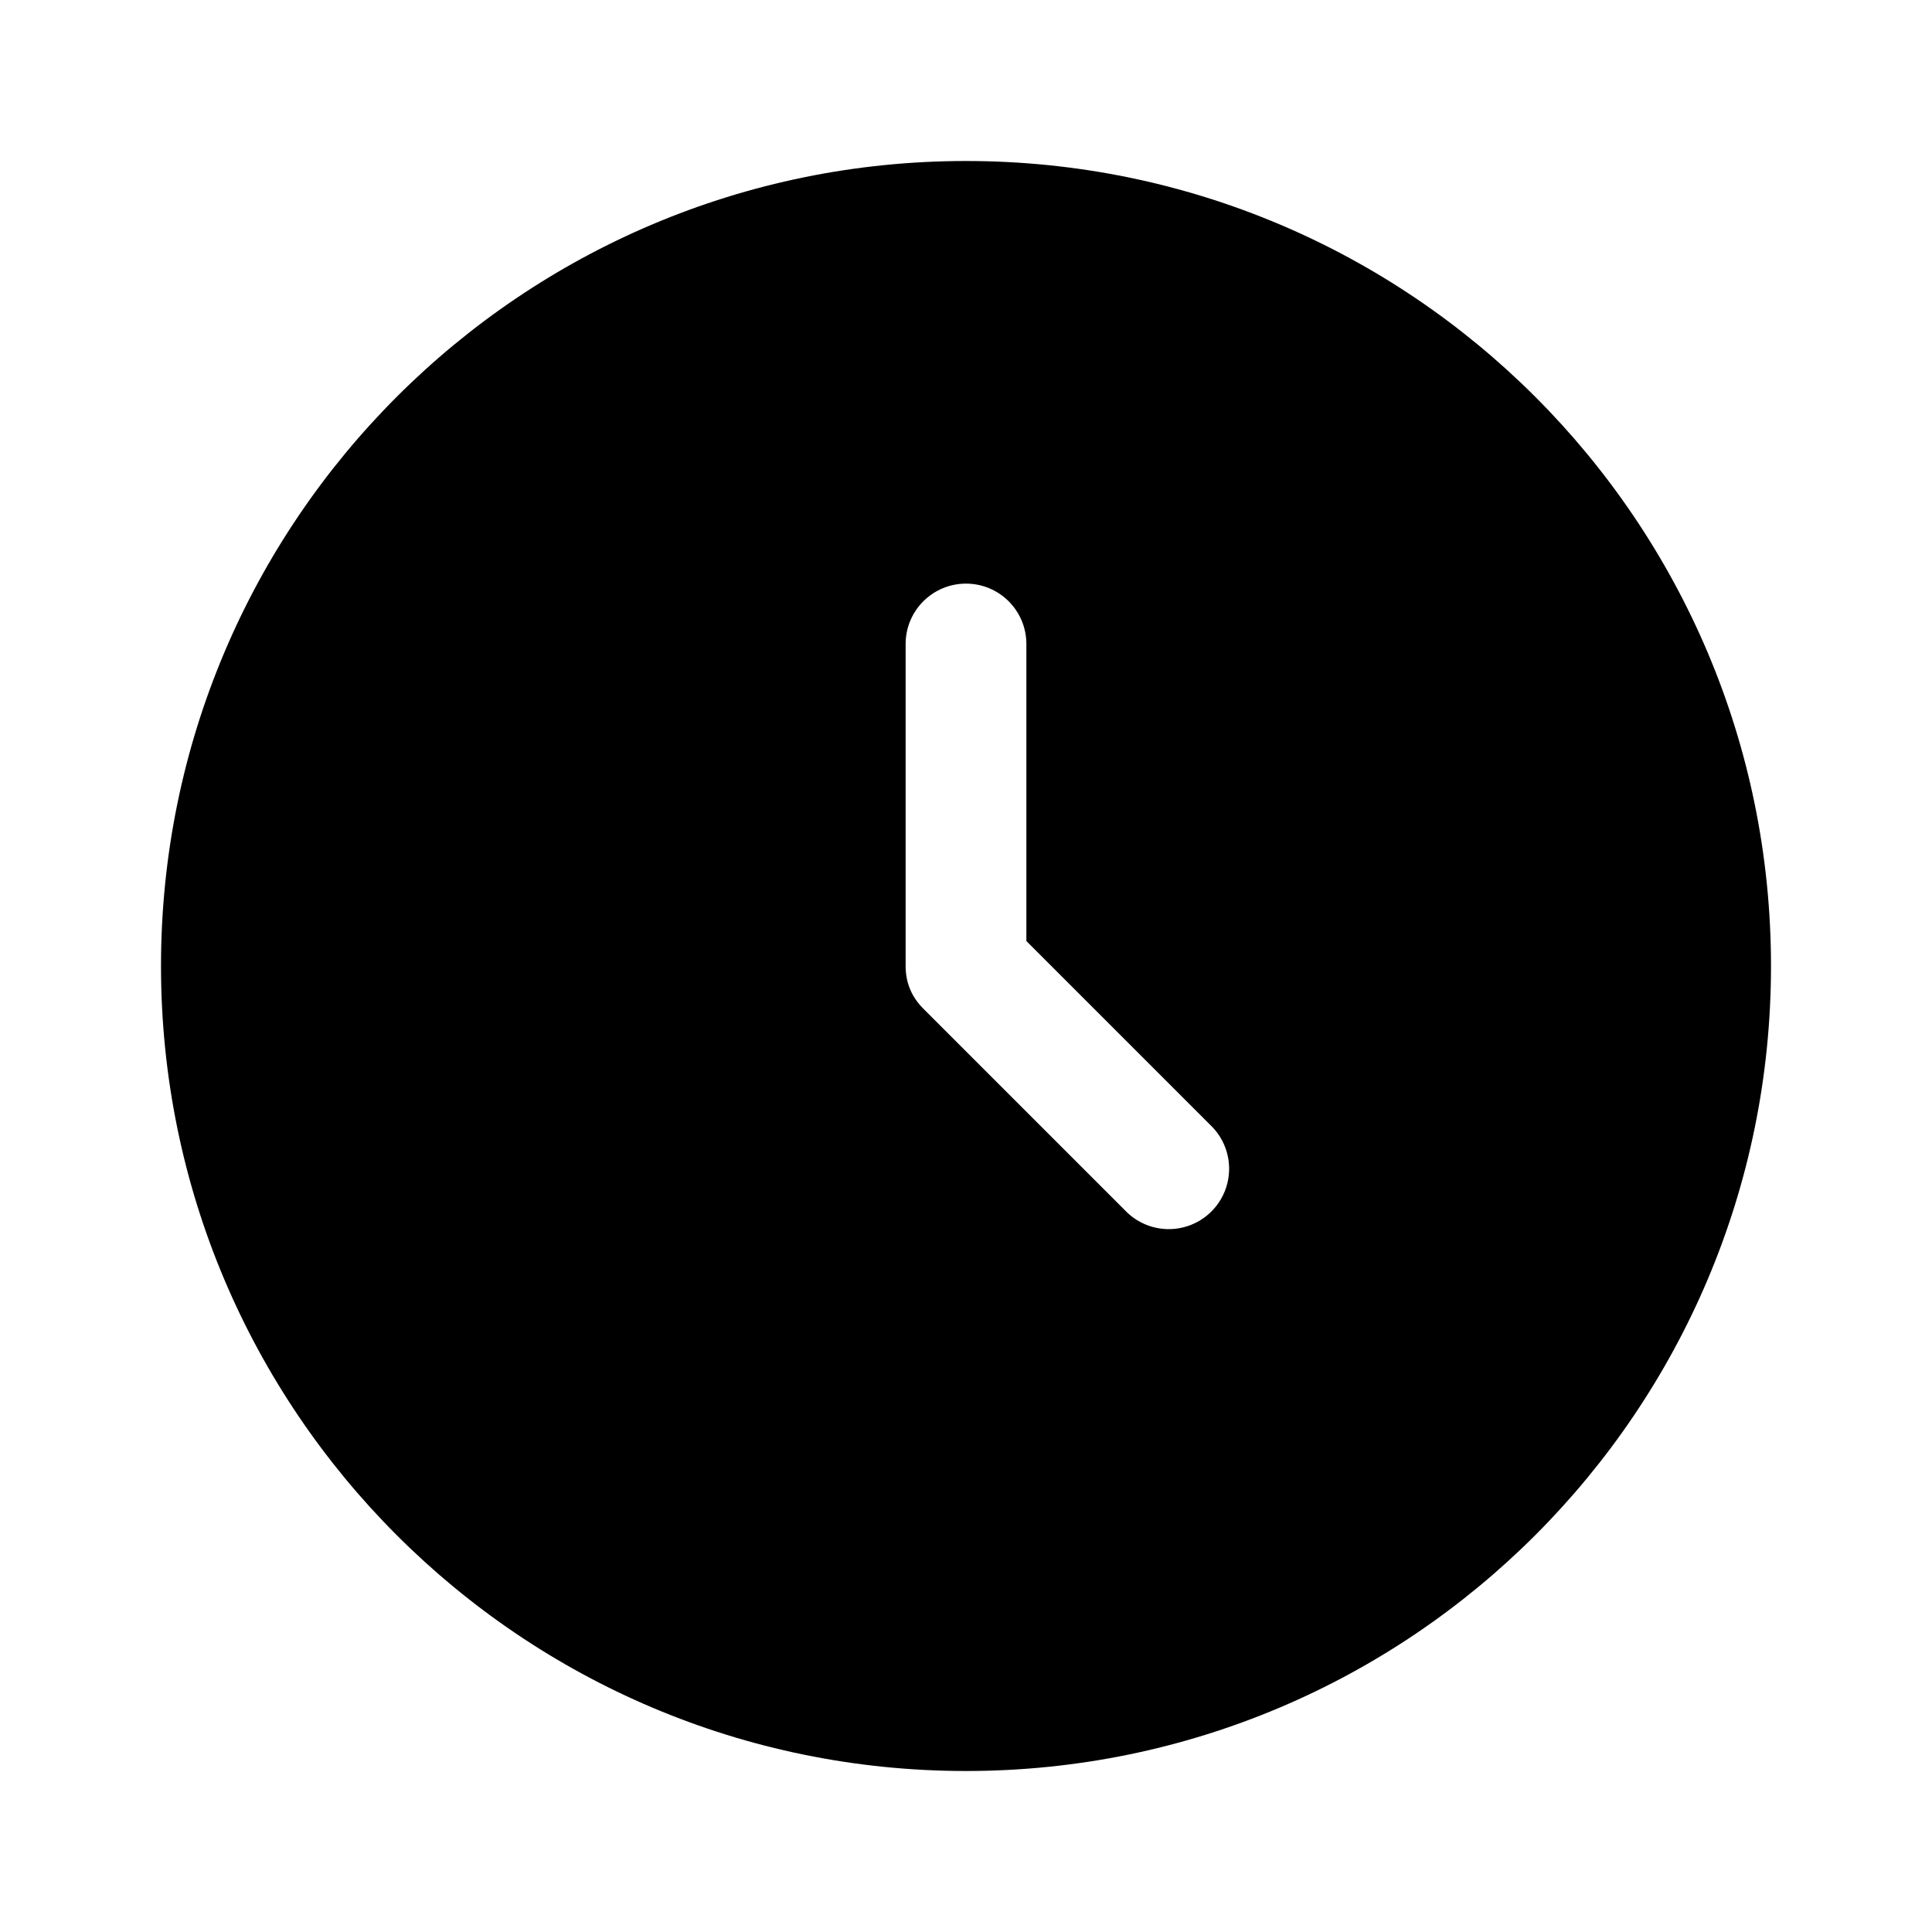
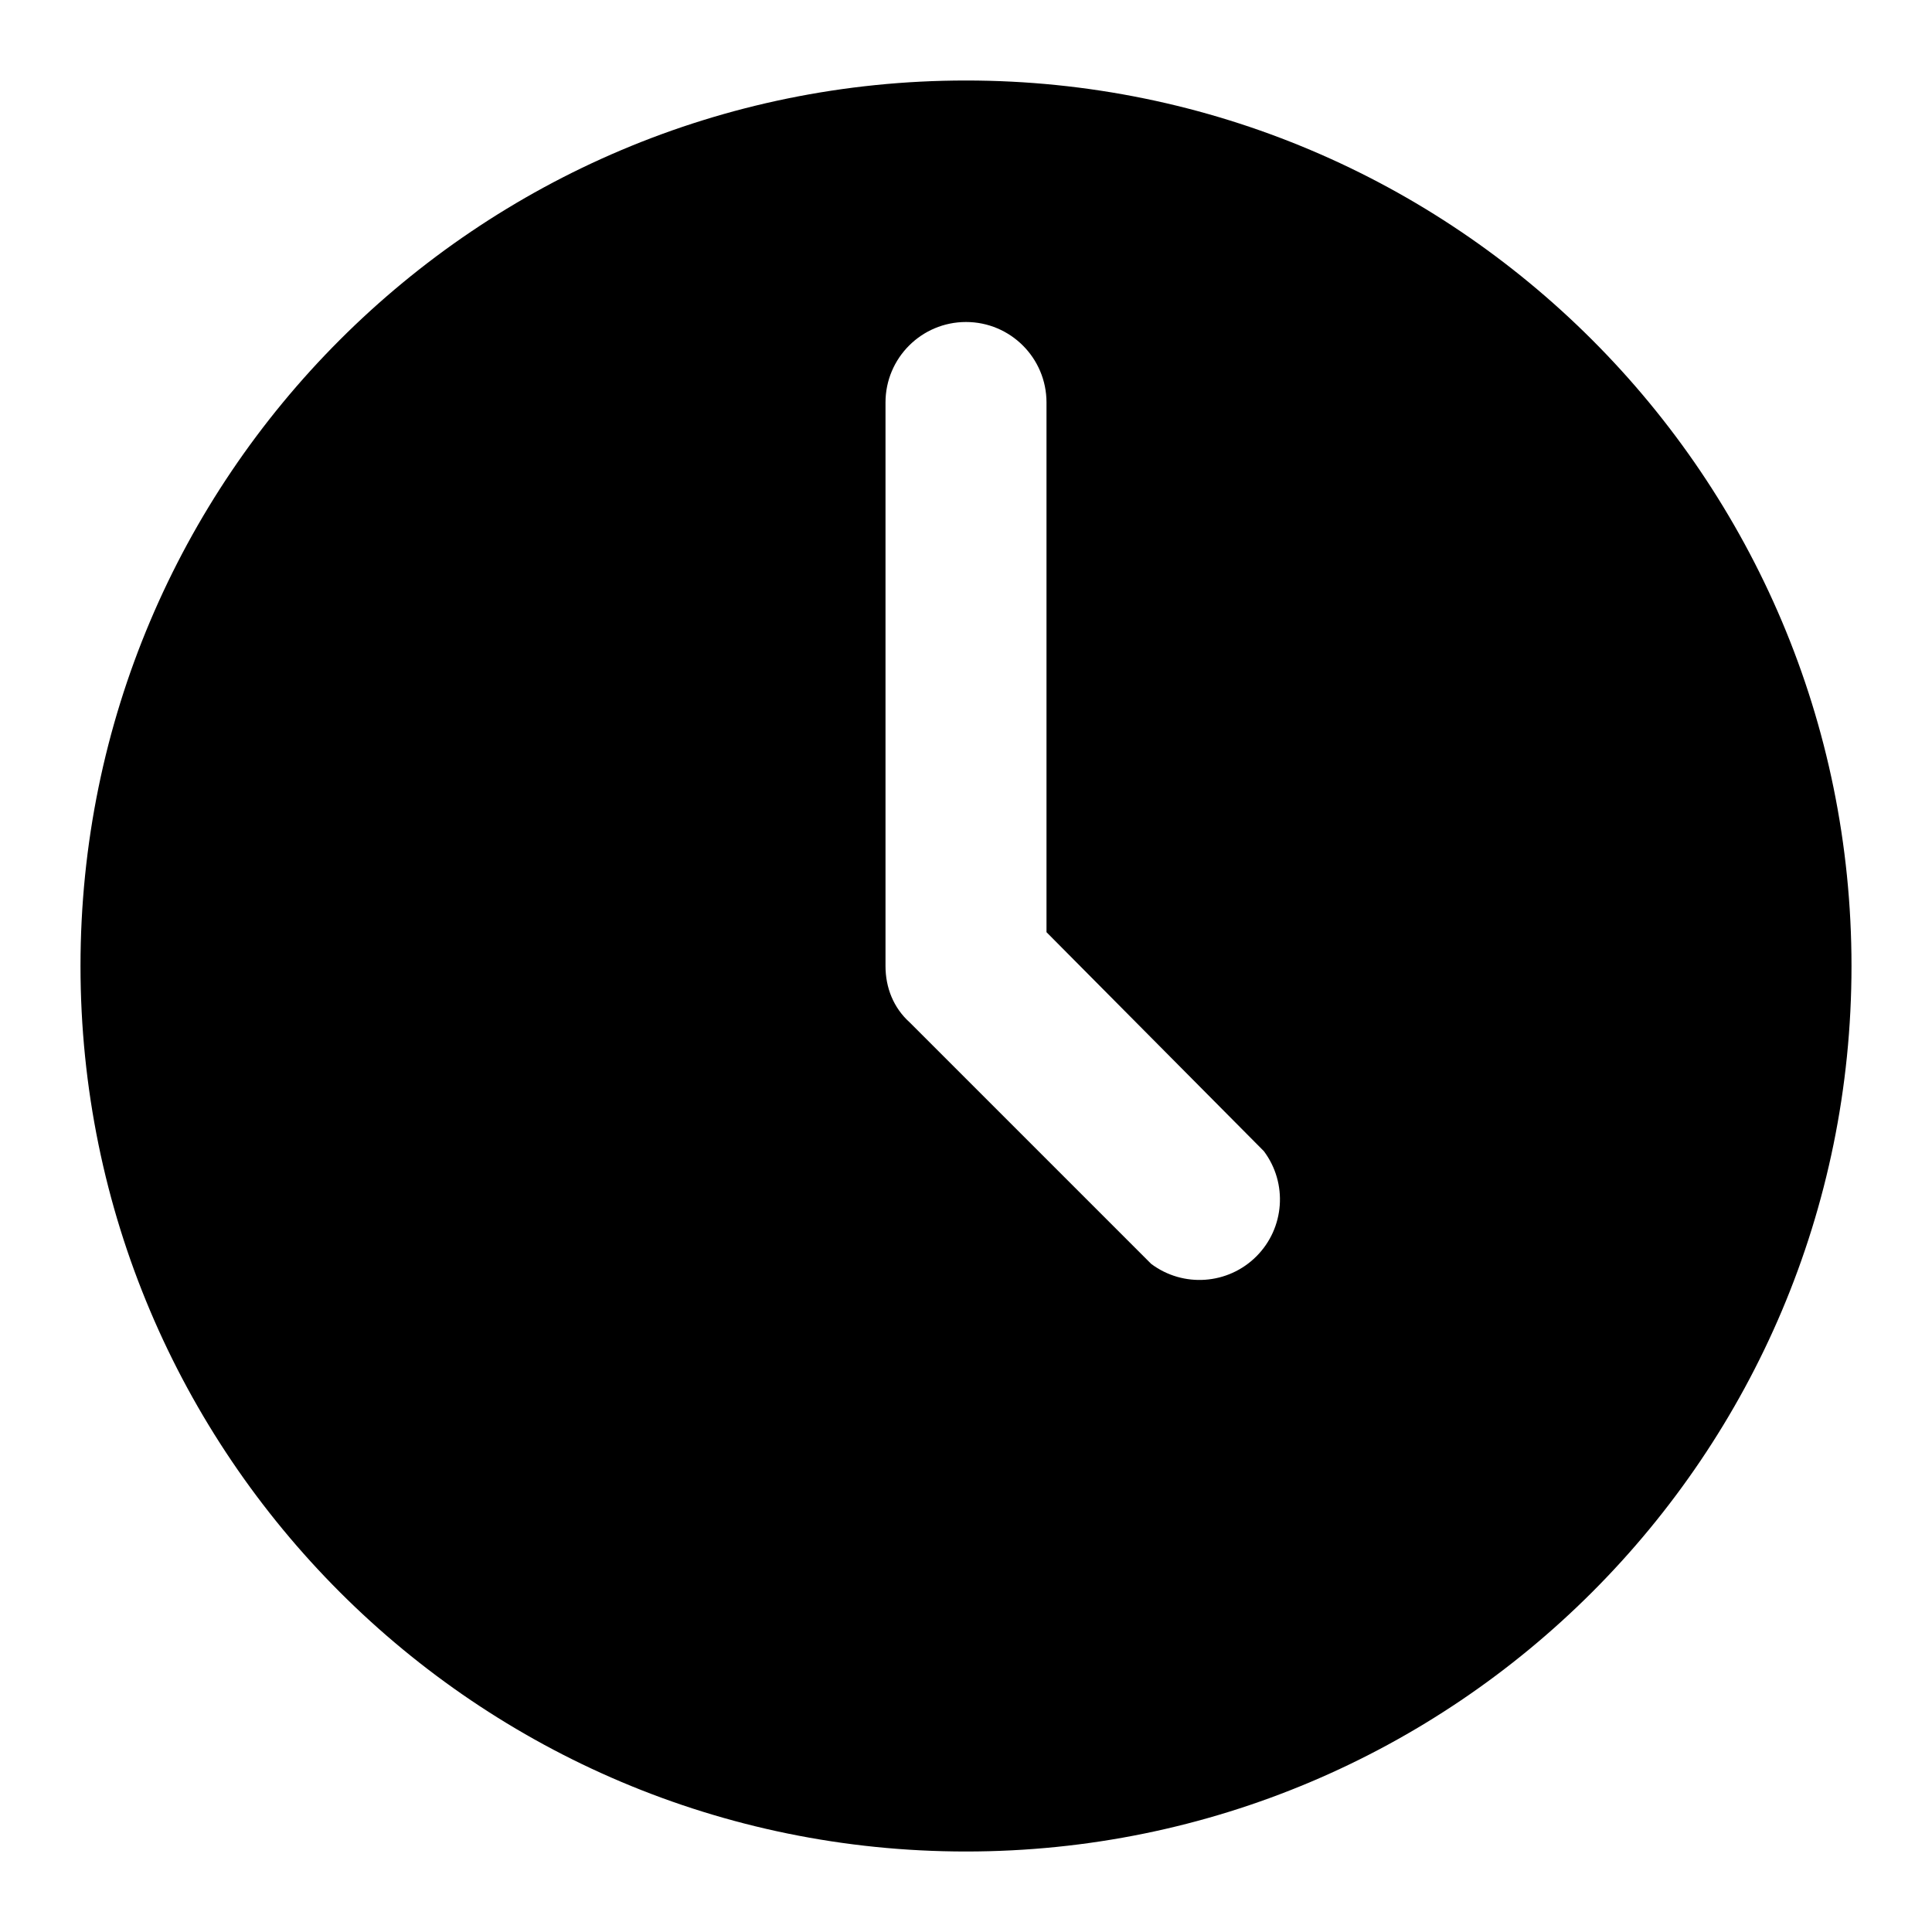
- <svg xmlns="http://www.w3.org/2000/svg" width="24" height="24" viewBox="0 0 24 24">
-   <path fill="currentColor" fill-rule="evenodd" d="M12 2a10 10 0 1 1 0 20 10 10 0 0 1 0-20m0 5.25a.75.75 0 0 0-.75.75v4q0 .31.22.53l2.5 2.5a.75.75 0 1 0 1.06-1.06l-2.28-2.28V8a.75.75 0 0 0-.75-.75" clip-rule="evenodd" />
+ <svg xmlns="http://www.w3.org/2000/svg" width="24" height="24" fill="none" viewBox="0 0 24 24">
+   <path fill="currentColor" d="M12 23a11 11 0 1 0 0-22 11 11 0 0 0 0 22Zm1-18a1 1 0 1 0-2 0v7c0 .27.1.52.3.7l3 3a1 1 0 0 0 1.4-1.4L13 11.58V5Z" fill-rule="evenodd" clip-rule="evenodd" />
</svg>
